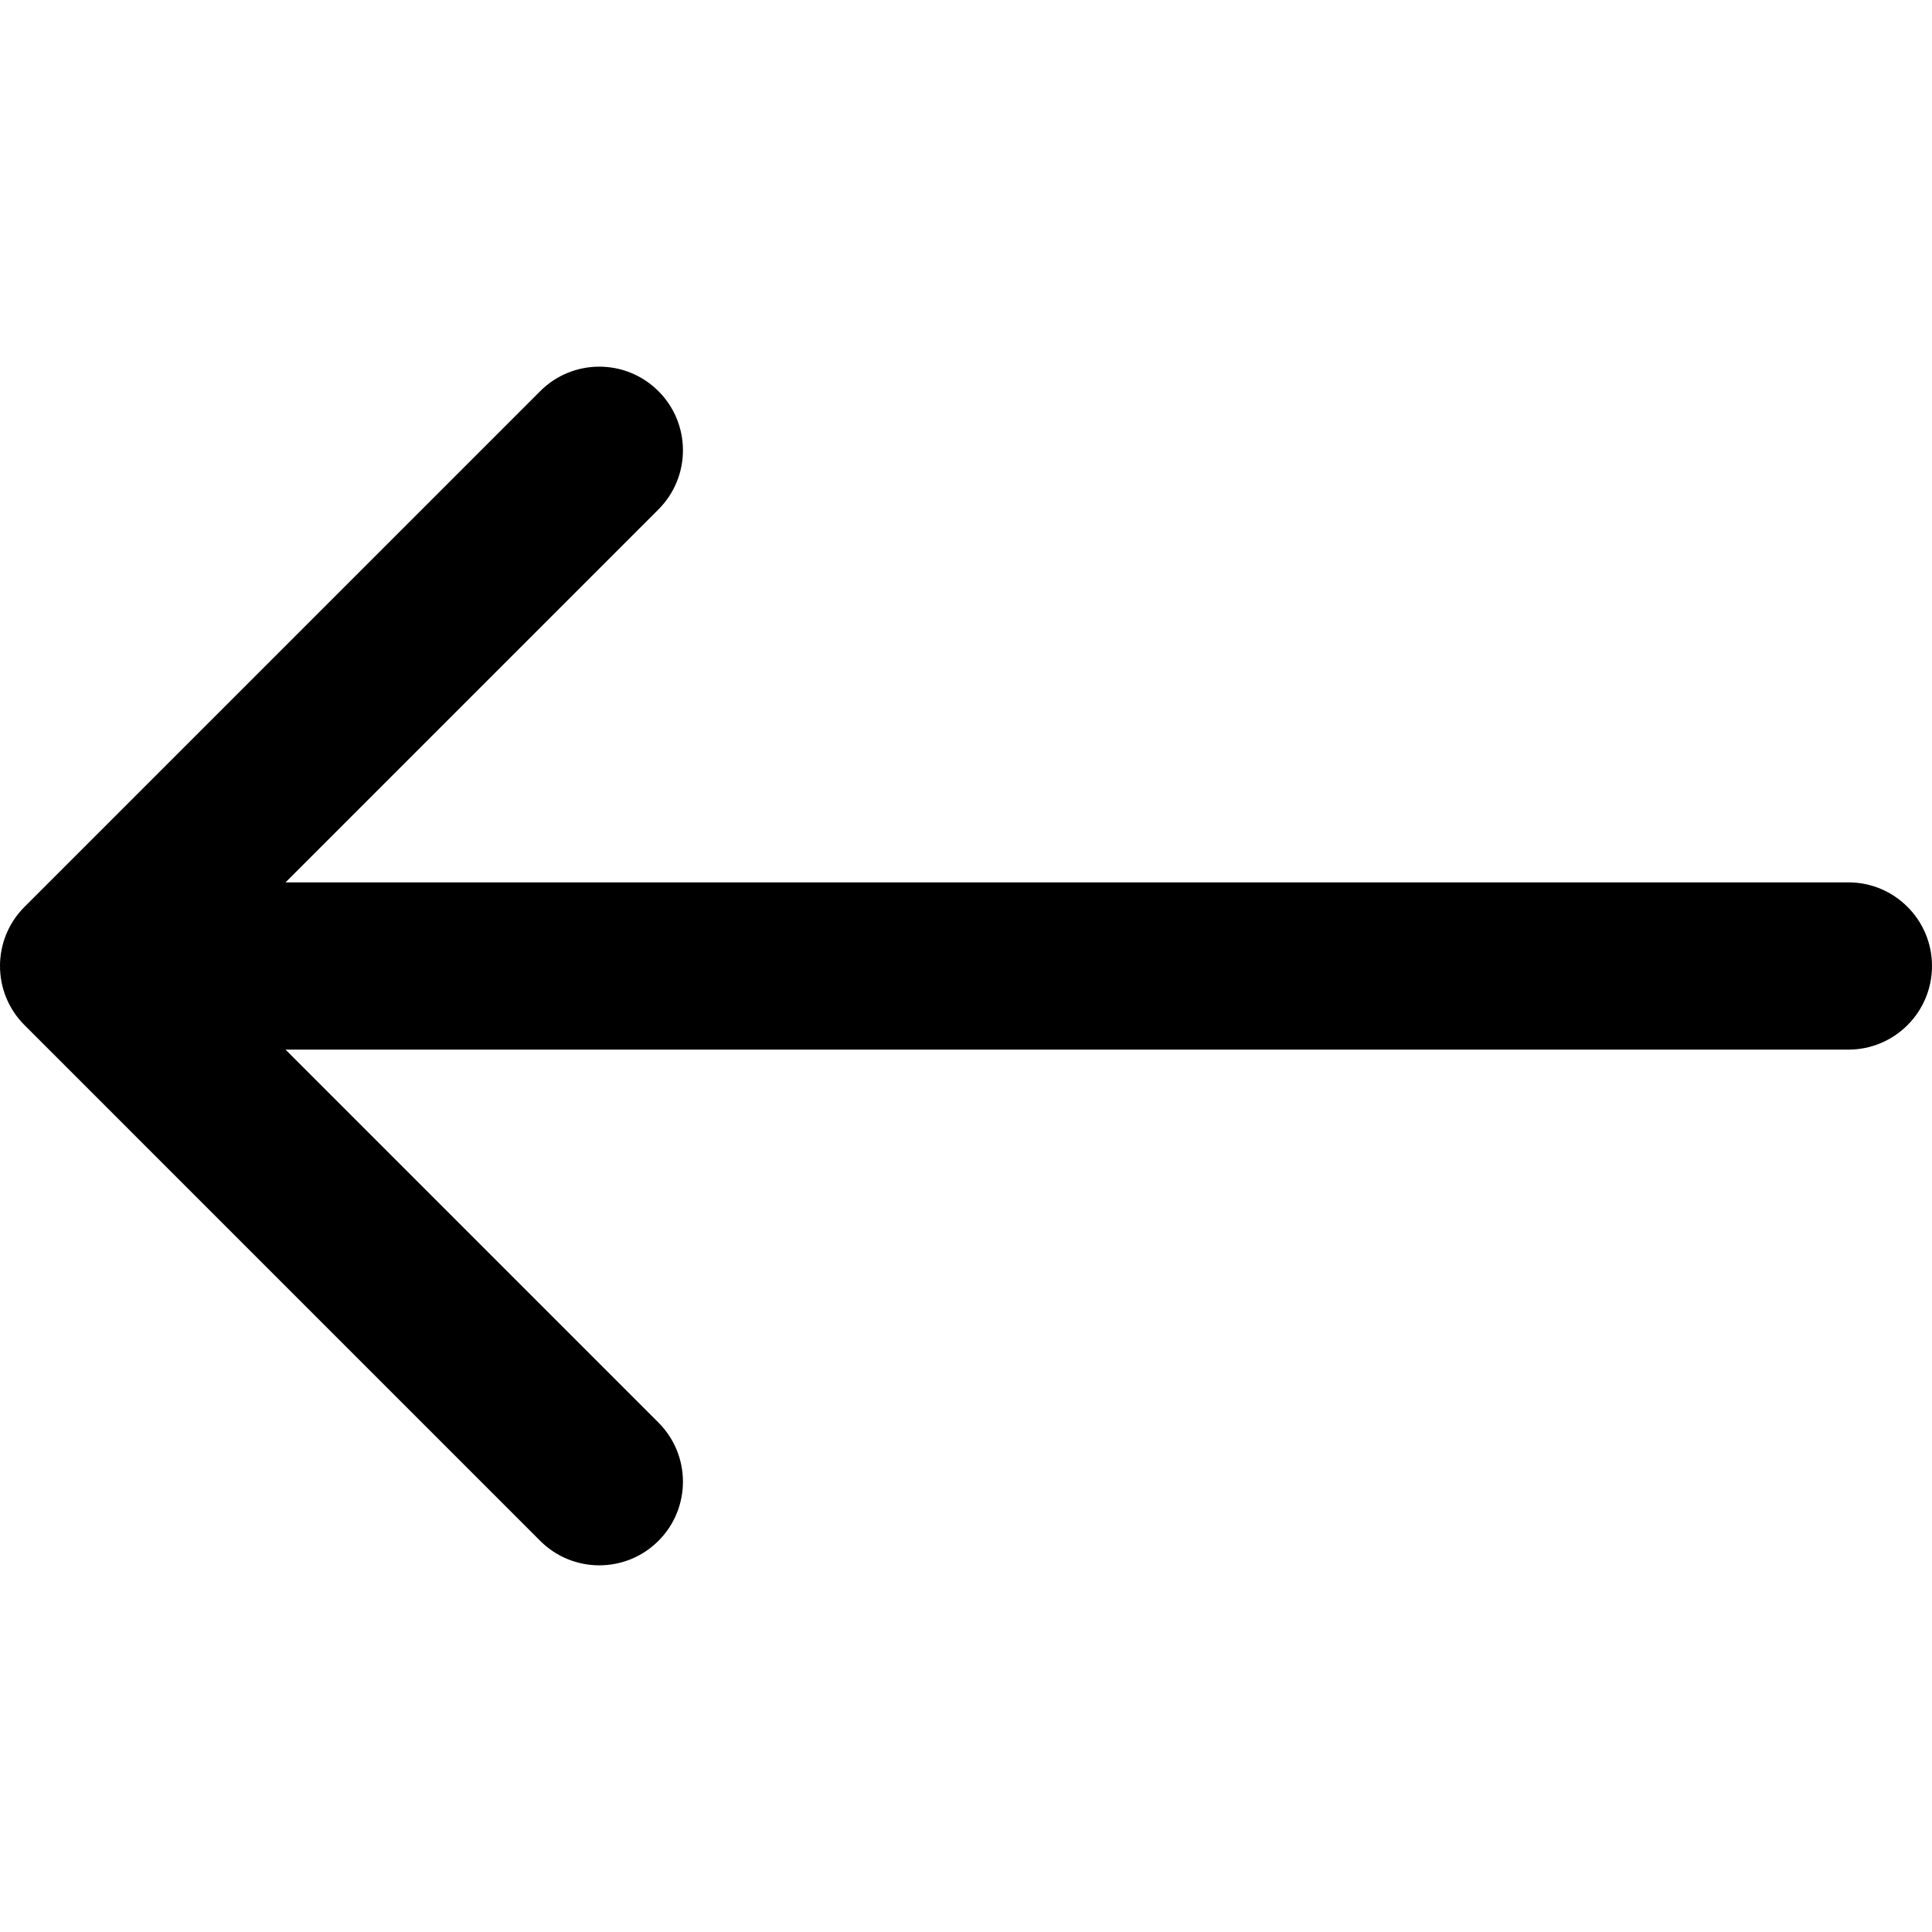
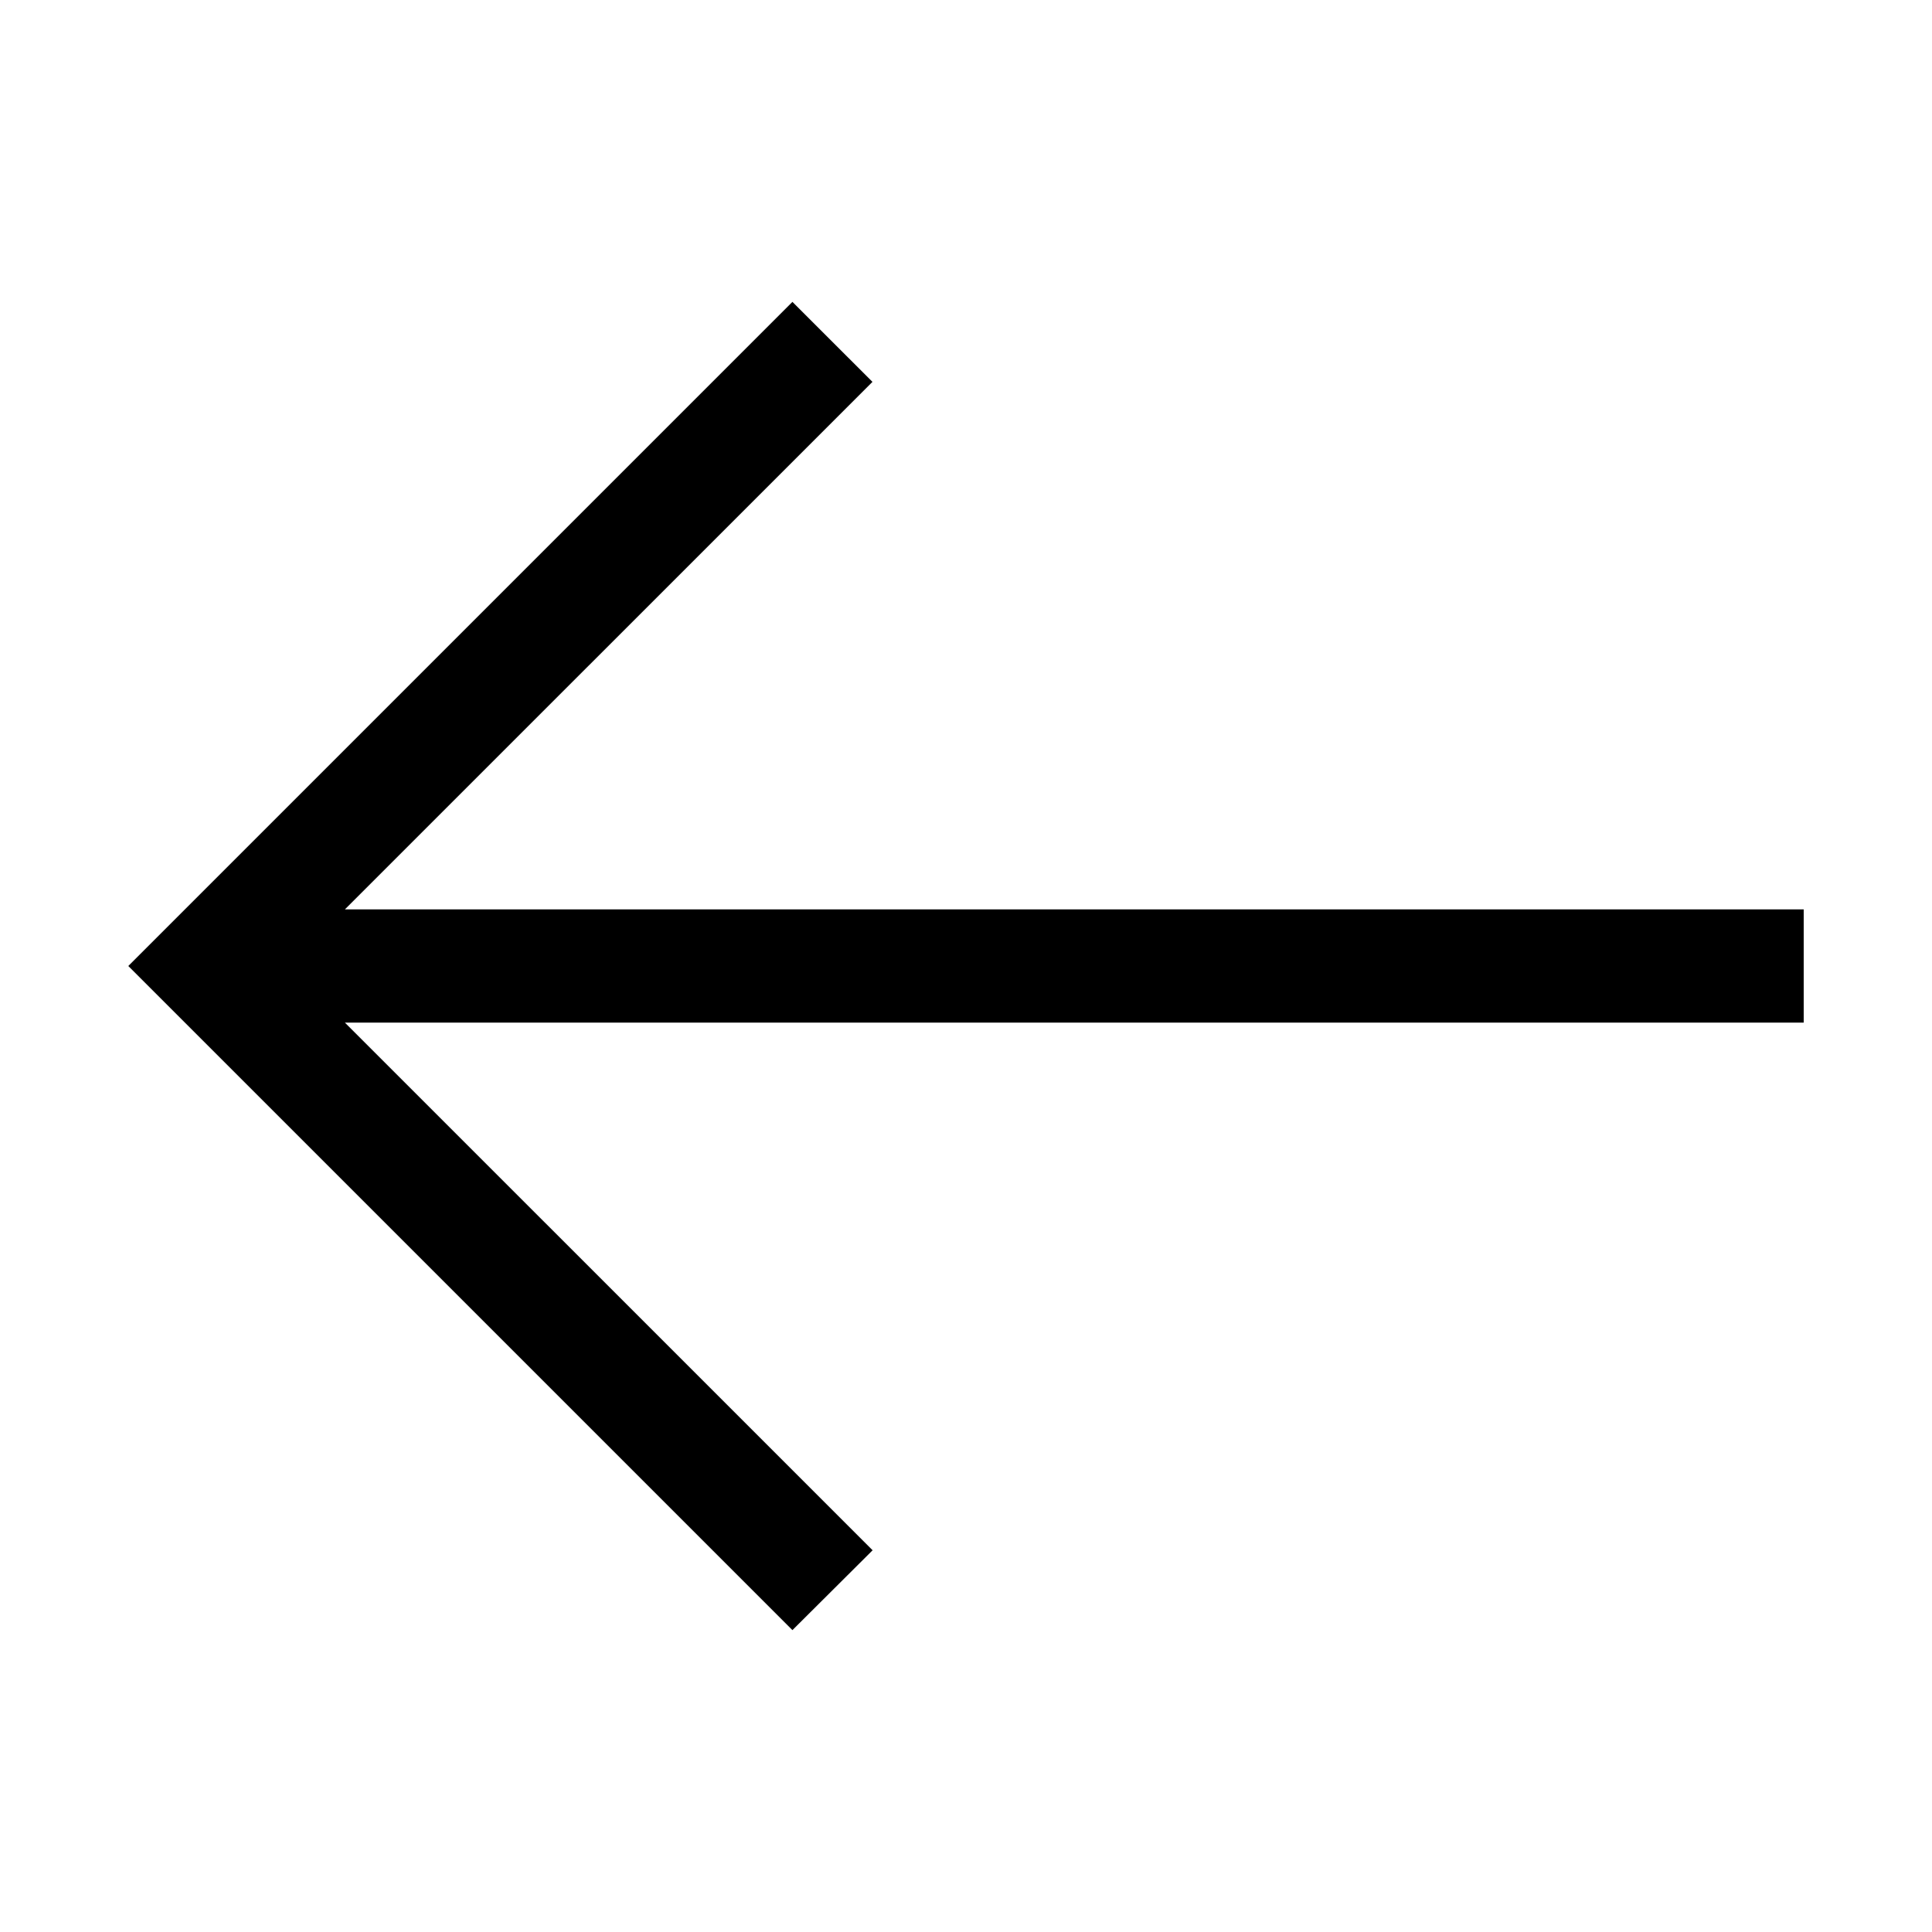
- <svg xmlns="http://www.w3.org/2000/svg" version="1.1" id="Capa_1" x="0px" y="0px" width="400.004px" height="400.004px" viewBox="0 0 400.004 400.004" style="enable-background:new 0 0 400.004 400.004;" xml:space="preserve">
-   <g>
-     <path d="M382.688,182.686H59.116l77.209-77.214c6.764-6.76,6.764-17.726,0-24.485c-6.764-6.764-17.73-6.764-24.484,0L5.073,187.757   c-6.764,6.76-6.764,17.727,0,24.485l106.768,106.775c3.381,3.383,7.812,5.072,12.242,5.072c4.43,0,8.861-1.689,12.242-5.072   c6.764-6.76,6.764-17.726,0-24.484l-77.209-77.218h323.572c9.562,0,17.316-7.753,17.316-17.315   C400.004,190.438,392.251,182.686,382.688,182.686z" />
-   </g>
-   <g>
- </g>
-   <g>
- </g>
-   <g>
- </g>
-   <g>
- </g>
-   <g>
- </g>
-   <g>
- </g>
-   <g>
- </g>
-   <g>
- </g>
-   <g>
- </g>
-   <g>
- </g>
-   <g>
- </g>
-   <g>
- </g>
-   <g>
- </g>
-   <g>
- </g>
-   <g>
- </g>
+ <svg xmlns="http://www.w3.org/2000/svg" width="512px" height="512px" viewBox="0 0 512 512" data-name="Layer 1" id="Layer_1">
+   <path d="M34,256,210,80l21.21,21.2L91.4,241H478v30H91.4L231.25,410.84,210,432Z" />
</svg>
